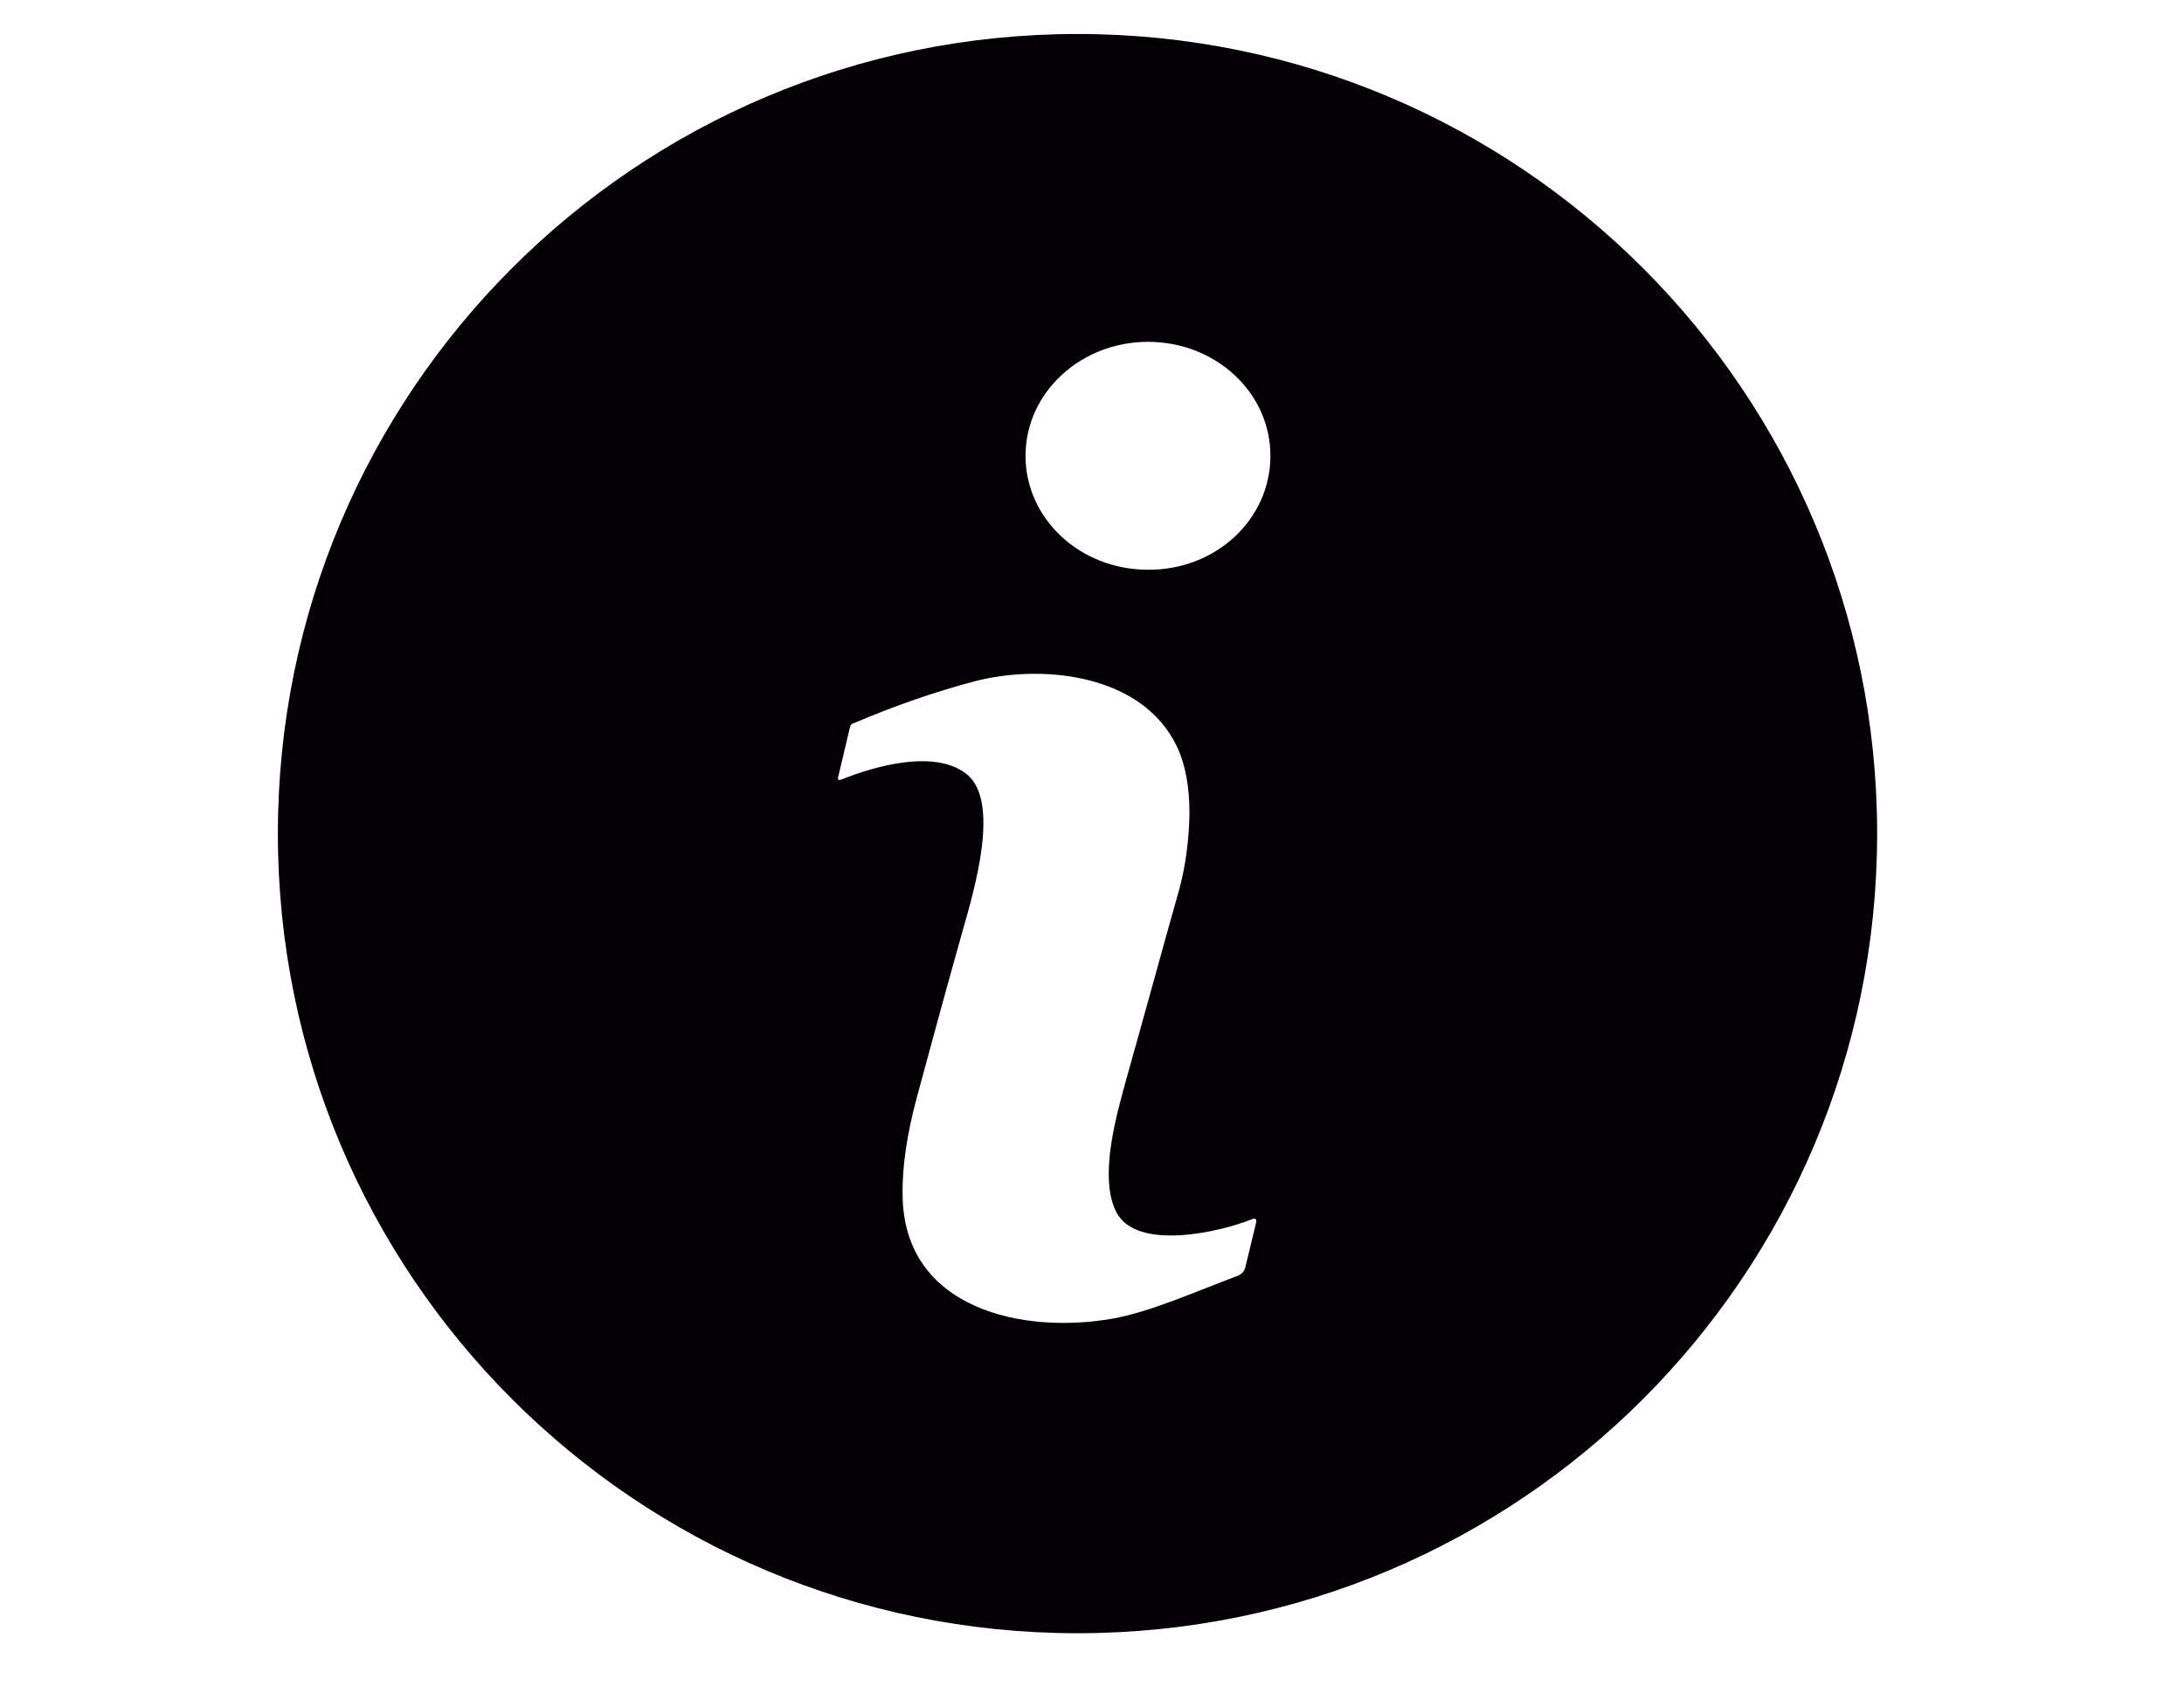
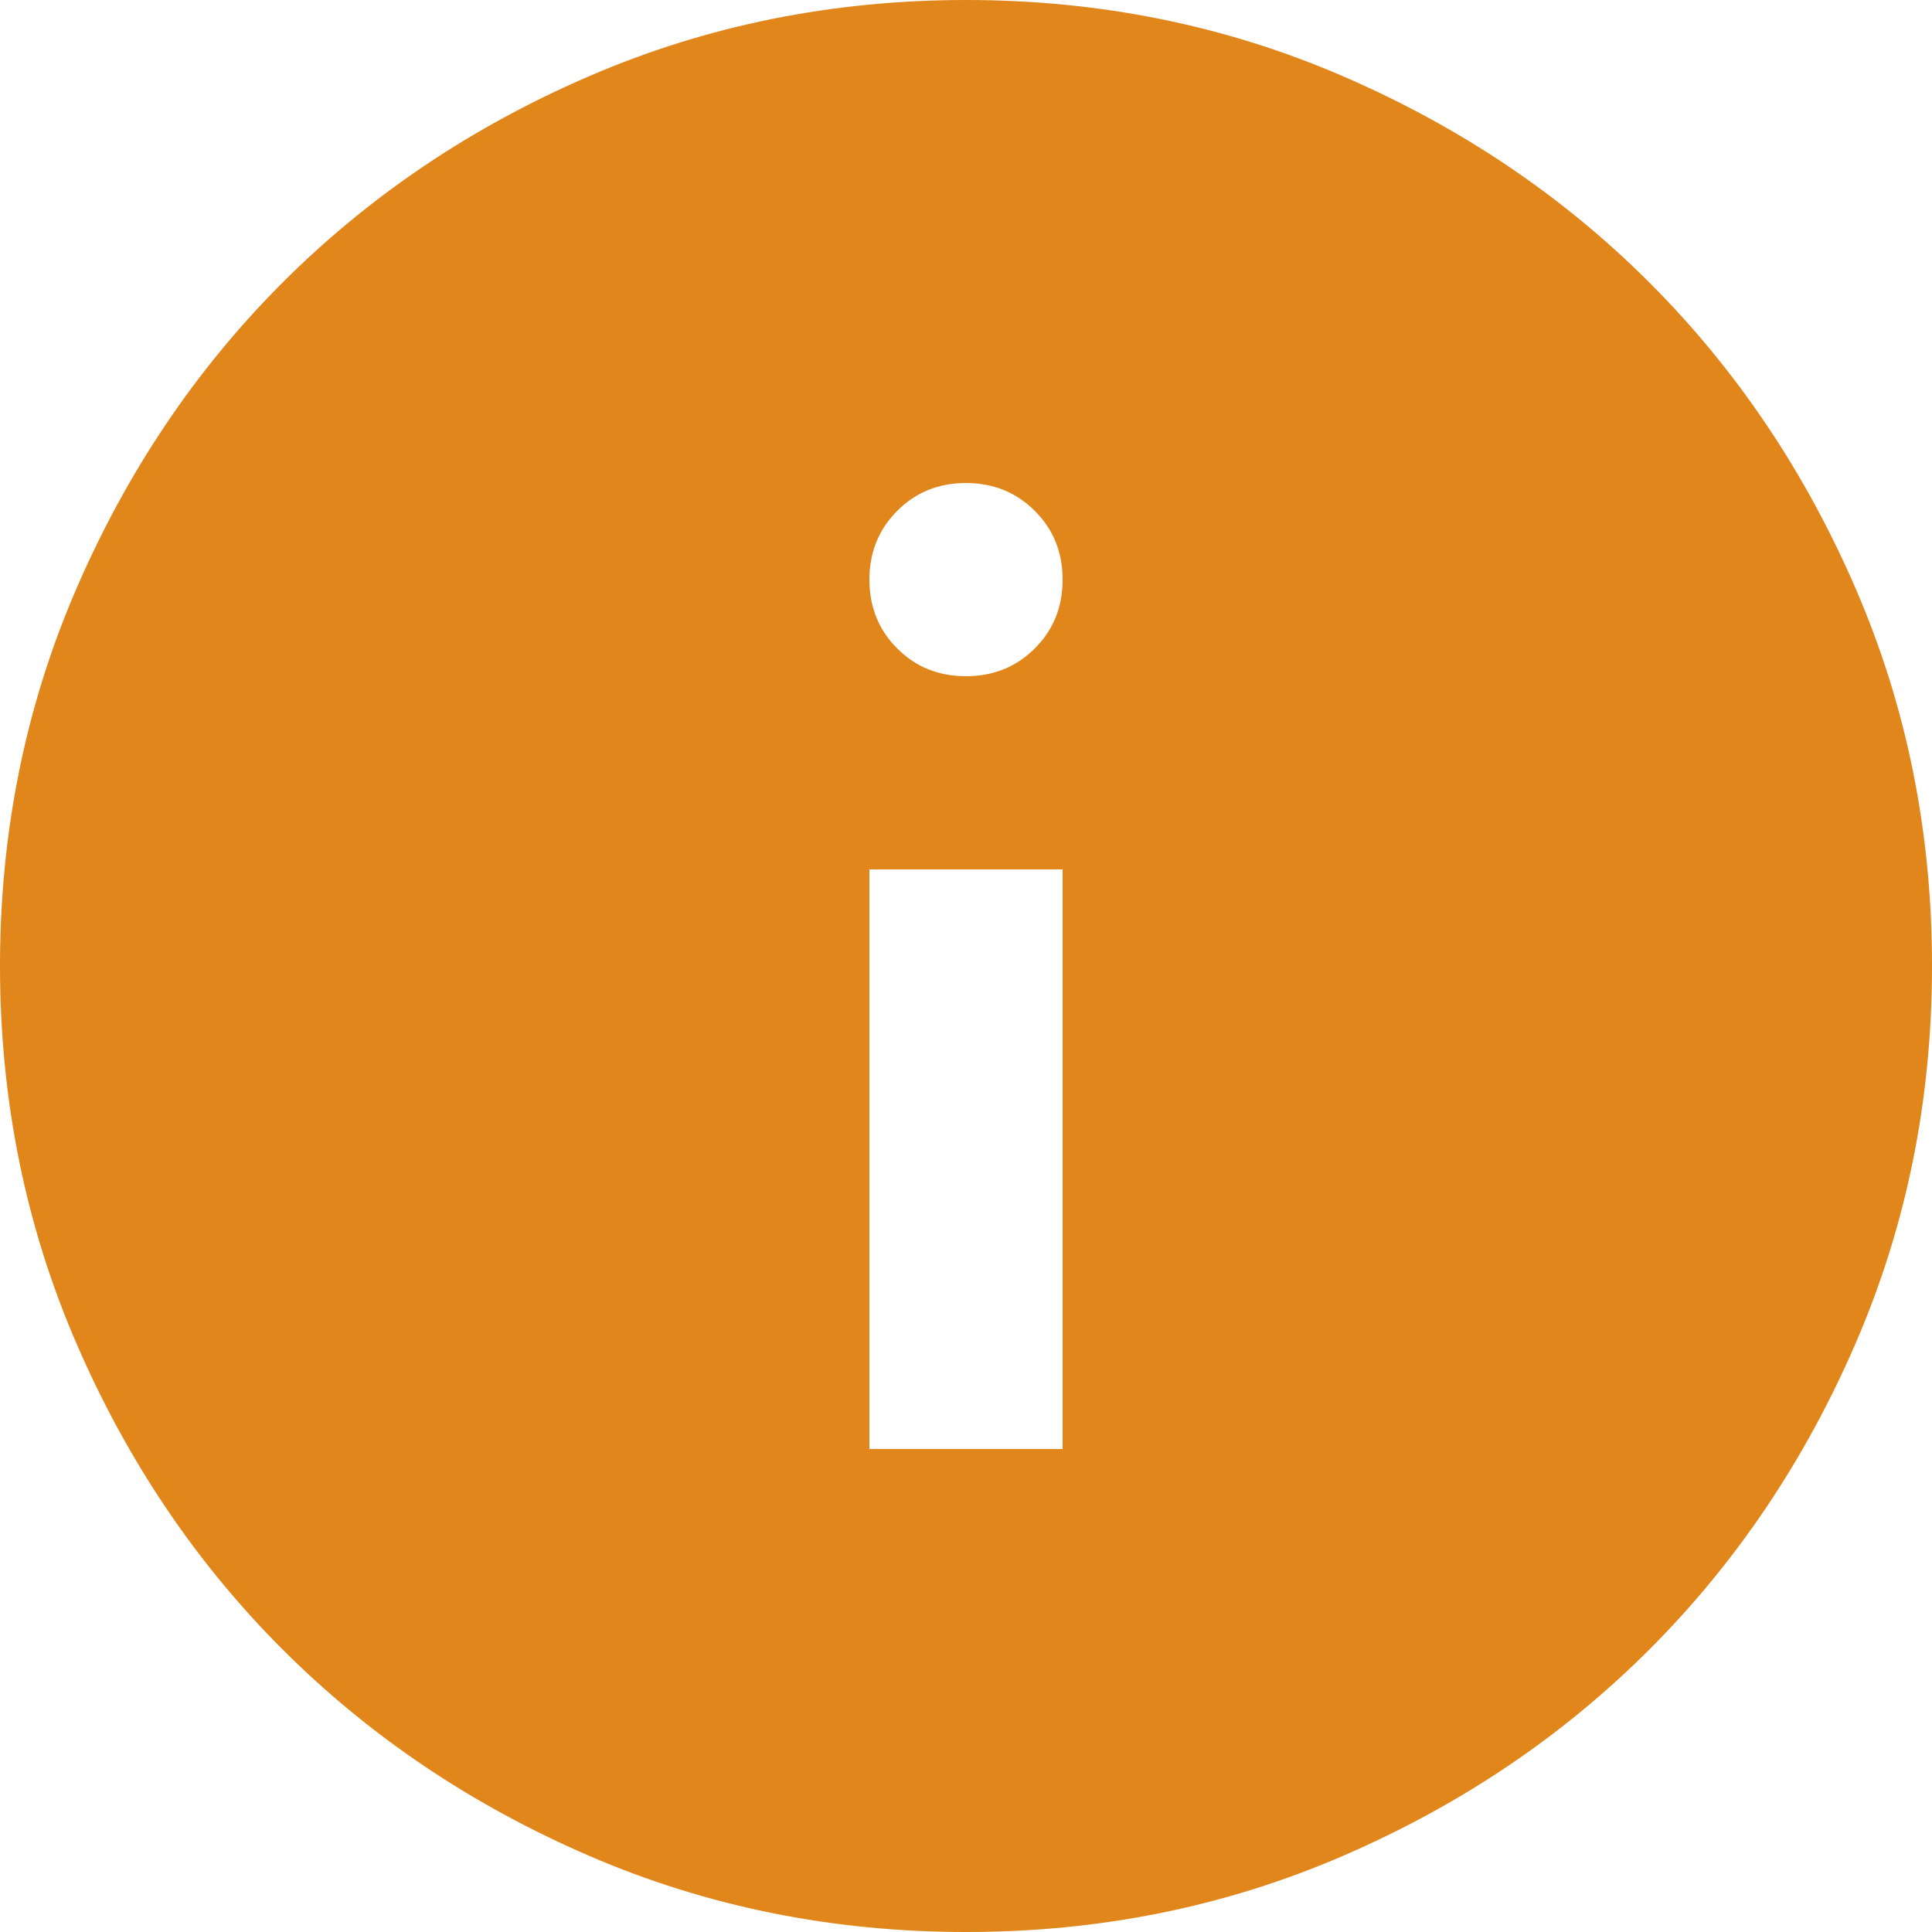
- <svg xmlns="http://www.w3.org/2000/svg" version="1.1" id="Calque_1" x="0px" y="0px" viewBox="0 0 437 340" style="enable-background:new 0 0 437 340;" xml:space="preserve">
-   <style type="text/css">
- 	.st0{fill:#030104;}
- </style>
-   <path class="st0" d="M375.6,166.8c0,88.4-71.6,160-160,160s-160-71.6-160-160s71.6-160,160-160S375.6,78.4,375.6,166.8z M254.2,91.2  c0-12.6-10.9-22.8-24.5-22.8c-13.5,0-24.5,10.2-24.5,22.8s10.9,22.8,24.5,22.8C243.3,114.1,254.2,103.9,254.2,91.2z M193.3,154.8  c6.9,5.3,1.8,22.8-0.7,31.5c-3.1,11-6.1,22-9.1,33.1c-2,7.4-3,14-2.9,19.7c0.2,22.9,24.2,28,42.3,24.7c7.5-1.4,16.7-5.5,24.7-8.5  c0.8-0.3,1.4-0.9,1.6-1.8l2.1-8.7c0.2-0.9-0.1-1.2-0.9-0.8c-6.2,2.5-22.9,6.4-27-1.4c-3.7-7.1,0.1-19.9,2.2-27.5  c3.5-12.4,6.9-24.9,10.4-37.3c1.2-4.5,1.9-9.5,2-15c0-5.4-0.8-9.8-2.5-13.4c-6.9-14.5-26.8-16.6-40.4-13.1c-7.6,2-15.8,4.8-24.5,8.5  c-0.3,0.1-0.4,0.3-0.5,0.6l-2.4,10.1c-0.1,0.5,0.1,0.7,0.6,0.5C175,153.3,186.9,149.9,193.3,154.8z" />
+ <svg xmlns="http://www.w3.org/2000/svg" width="39" height="39" viewBox="0 0 39 39" fill="none">
+   <path d="M17.55 29.25H21.45V17.55H17.55V29.25ZM19.5 13.65C20.052 13.65 20.516 13.463 20.89 13.088C21.265 12.714 21.451 12.251 21.45 11.7C21.45 11.148 21.263 10.685 20.888 10.312C20.514 9.938 20.051 9.751 19.5 9.75C18.948 9.75 18.485 9.937 18.112 10.312C17.738 10.686 17.551 11.149 17.55 11.7C17.55 12.252 17.737 12.716 18.112 13.09C18.486 13.465 18.949 13.651 19.5 13.65ZM19.5 39C16.802 39 14.268 38.488 11.895 37.463C9.523 36.439 7.459 35.05 5.704 33.296C3.949 31.541 2.56 29.477 1.537 27.105C0.513 24.733 0.001 22.198 0 19.5C0 16.802 0.512 14.268 1.537 11.895C2.561 9.523 3.95 7.459 5.704 5.704C7.459 3.949 9.523 2.56 11.895 1.537C14.268 0.513 16.802 0.001 19.5 0C22.198 0 24.733 0.512 27.105 1.537C29.477 2.561 31.541 3.95 33.296 5.704C35.051 7.459 36.441 9.523 37.465 11.895C38.49 14.268 39.001 16.802 39 19.5C39 22.198 38.488 24.733 37.463 27.105C36.439 29.477 35.05 31.541 33.296 33.296C31.541 35.051 29.477 36.441 27.105 37.465C24.733 38.49 22.198 39.001 19.5 39Z" fill="#E0861B" />
</svg>
